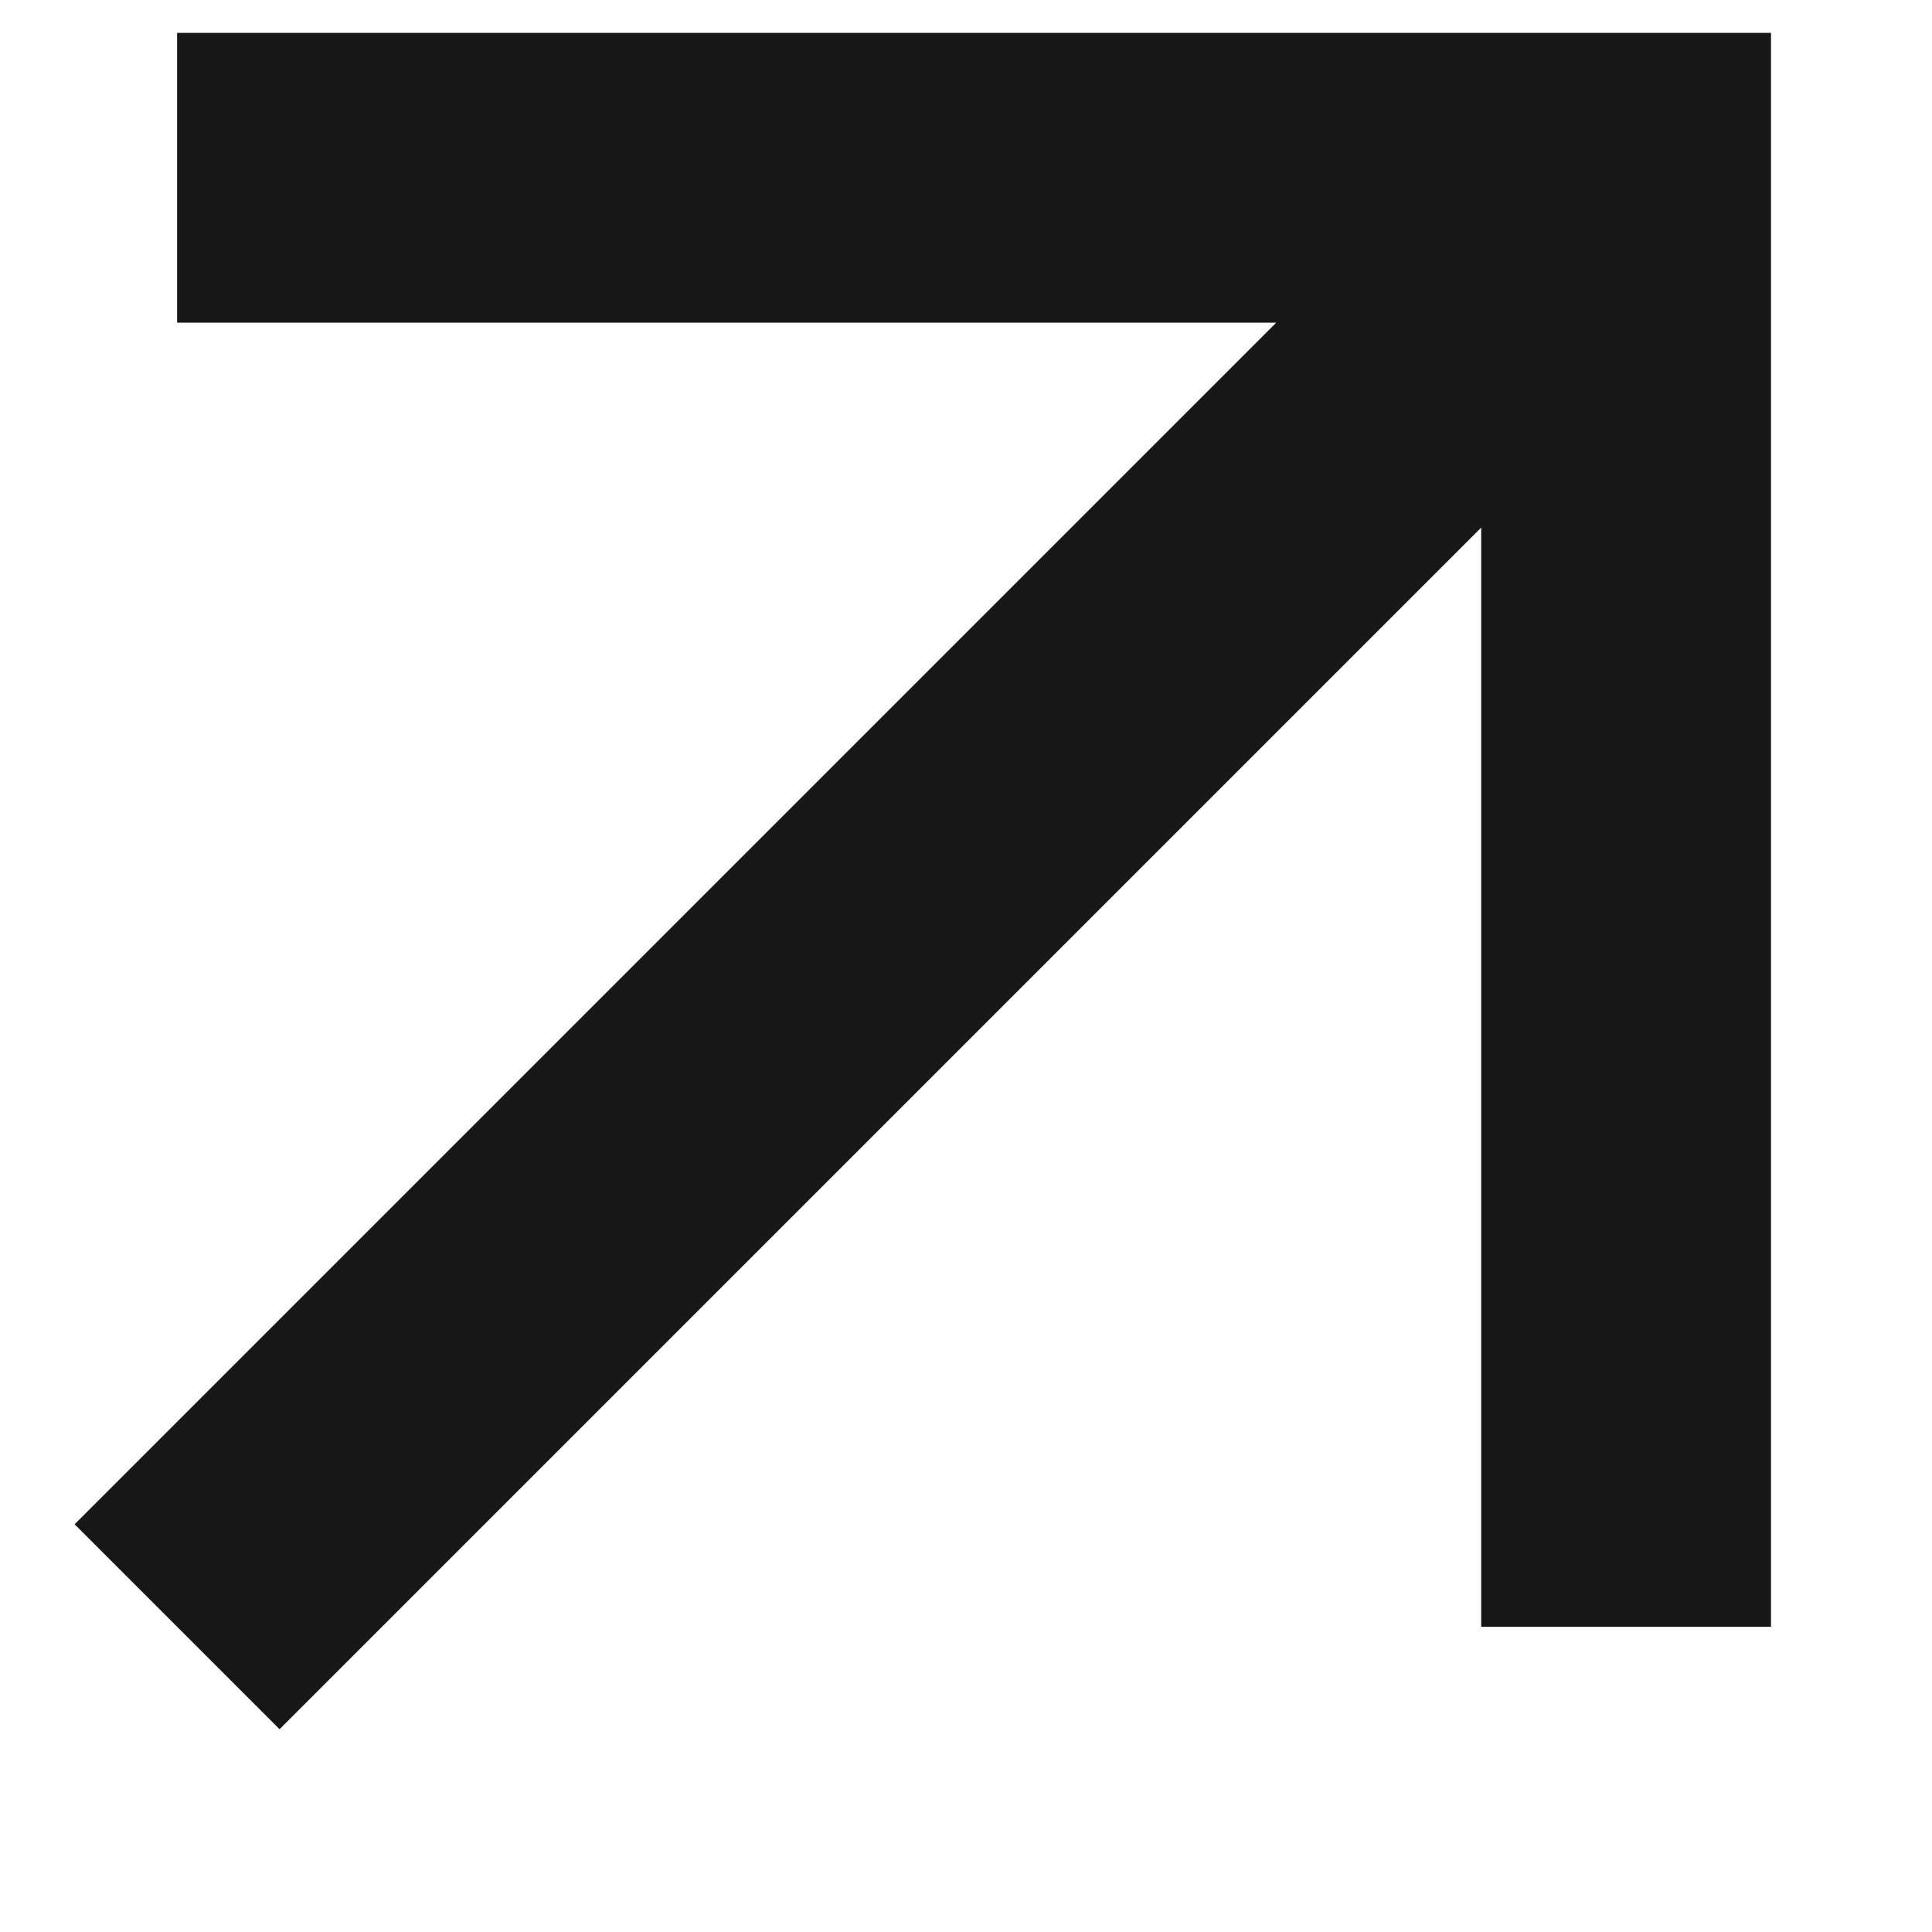
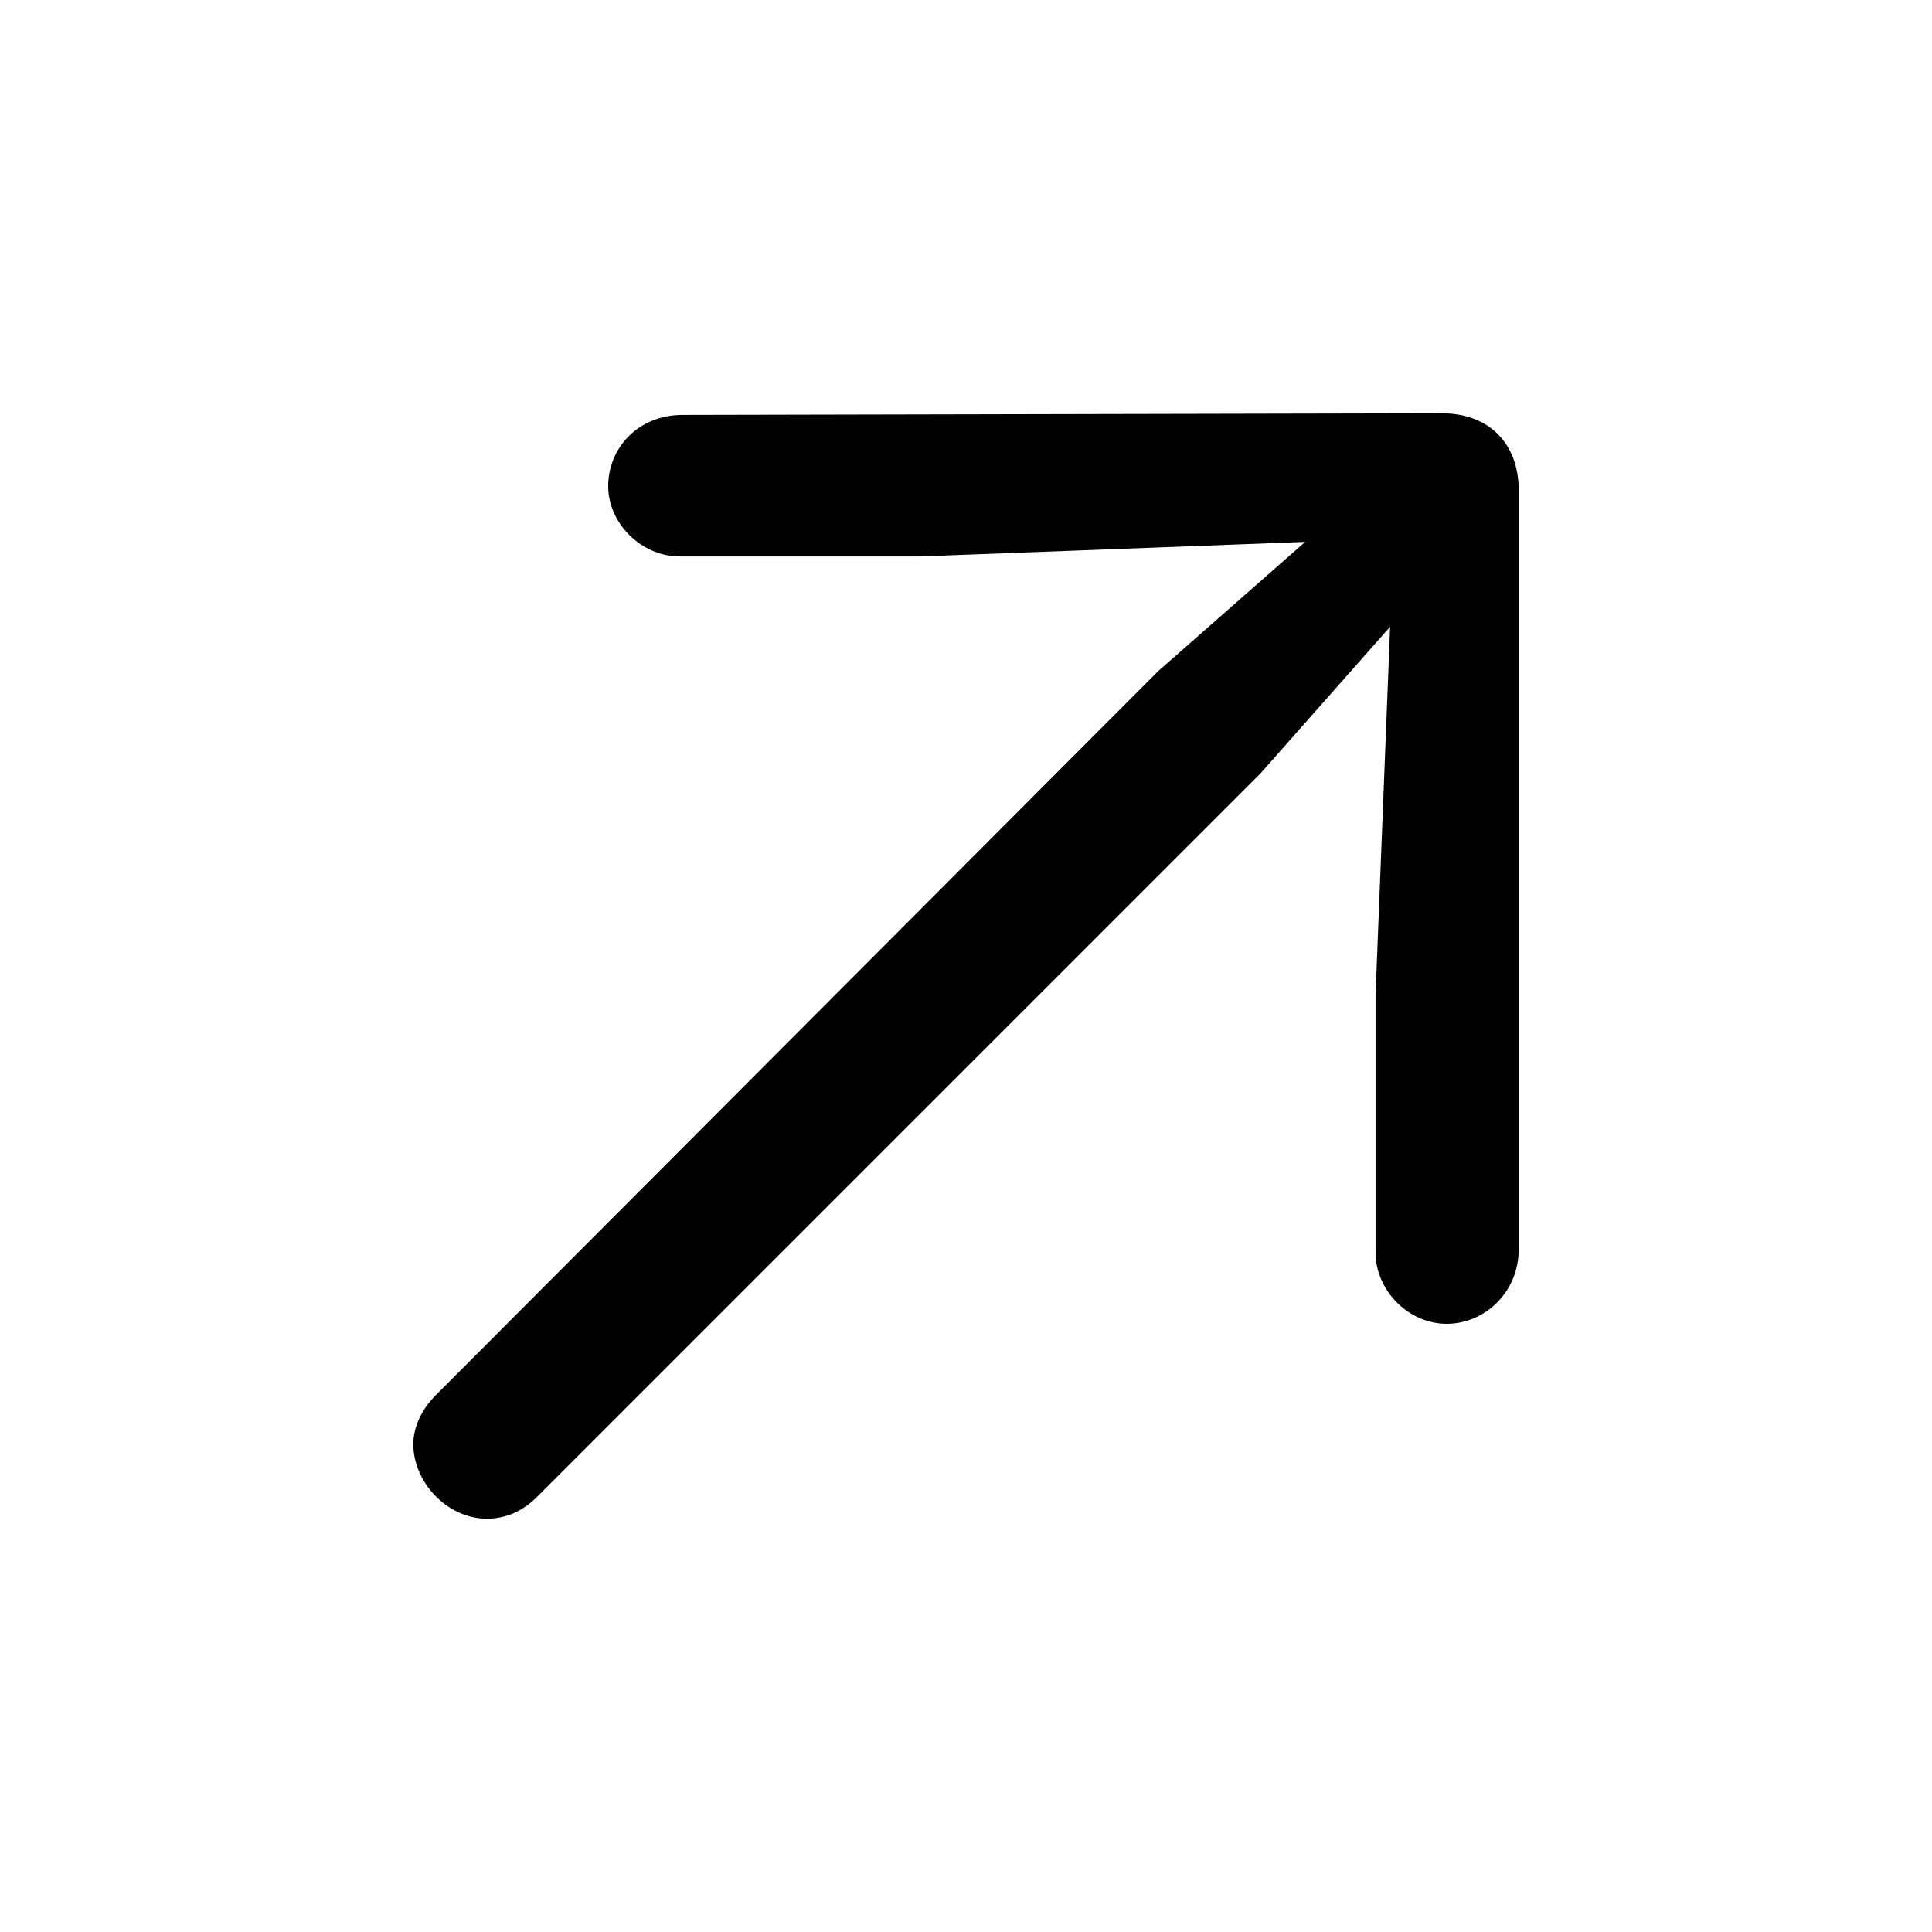
- <svg xmlns="http://www.w3.org/2000/svg" version="1" viewBox="0 0 24 24" enable-background="new 0 0 24 24">
-   <path fill-rule="evenodd" clip-rule="evenodd" d="M15.854 4.008H2.2V0.408H22V20.208H18.4V6.554L3.473 21.481L0.927 18.935L15.854 4.008Z" fill="#171717" />
+ <svg xmlns="http://www.w3.org/2000/svg" fill="currentColor" width="22px" height="22px" viewBox="0 0 56 56">
+   <g id="SVGRepo_iconCarrier">
+     <path d="M 44.02 36.215 L 44.02 14.207 C 44.02 12.871 43.176 11.98 41.793 11.98 L 19.785 12.027 C 18.496 12.027 17.629 12.988 17.629 14.09 C 17.629 15.191 18.613 16.129 19.691 16.129 L 26.676 16.129 L 37.832 15.707 L 33.566 19.457 L 12.637 40.434 C 12.215 40.855 11.98 41.371 11.98 41.863 C 11.98 42.965 12.965 44.02 14.113 44.02 C 14.652 44.02 15.145 43.809 15.566 43.387 L 36.543 22.41 L 40.293 18.168 L 39.871 28.832 L 39.871 36.309 C 39.871 37.387 40.809 38.371 41.934 38.371 C 43.035 38.371 44.02 37.457 44.02 36.215 Z" />
+   </g>
</svg>
